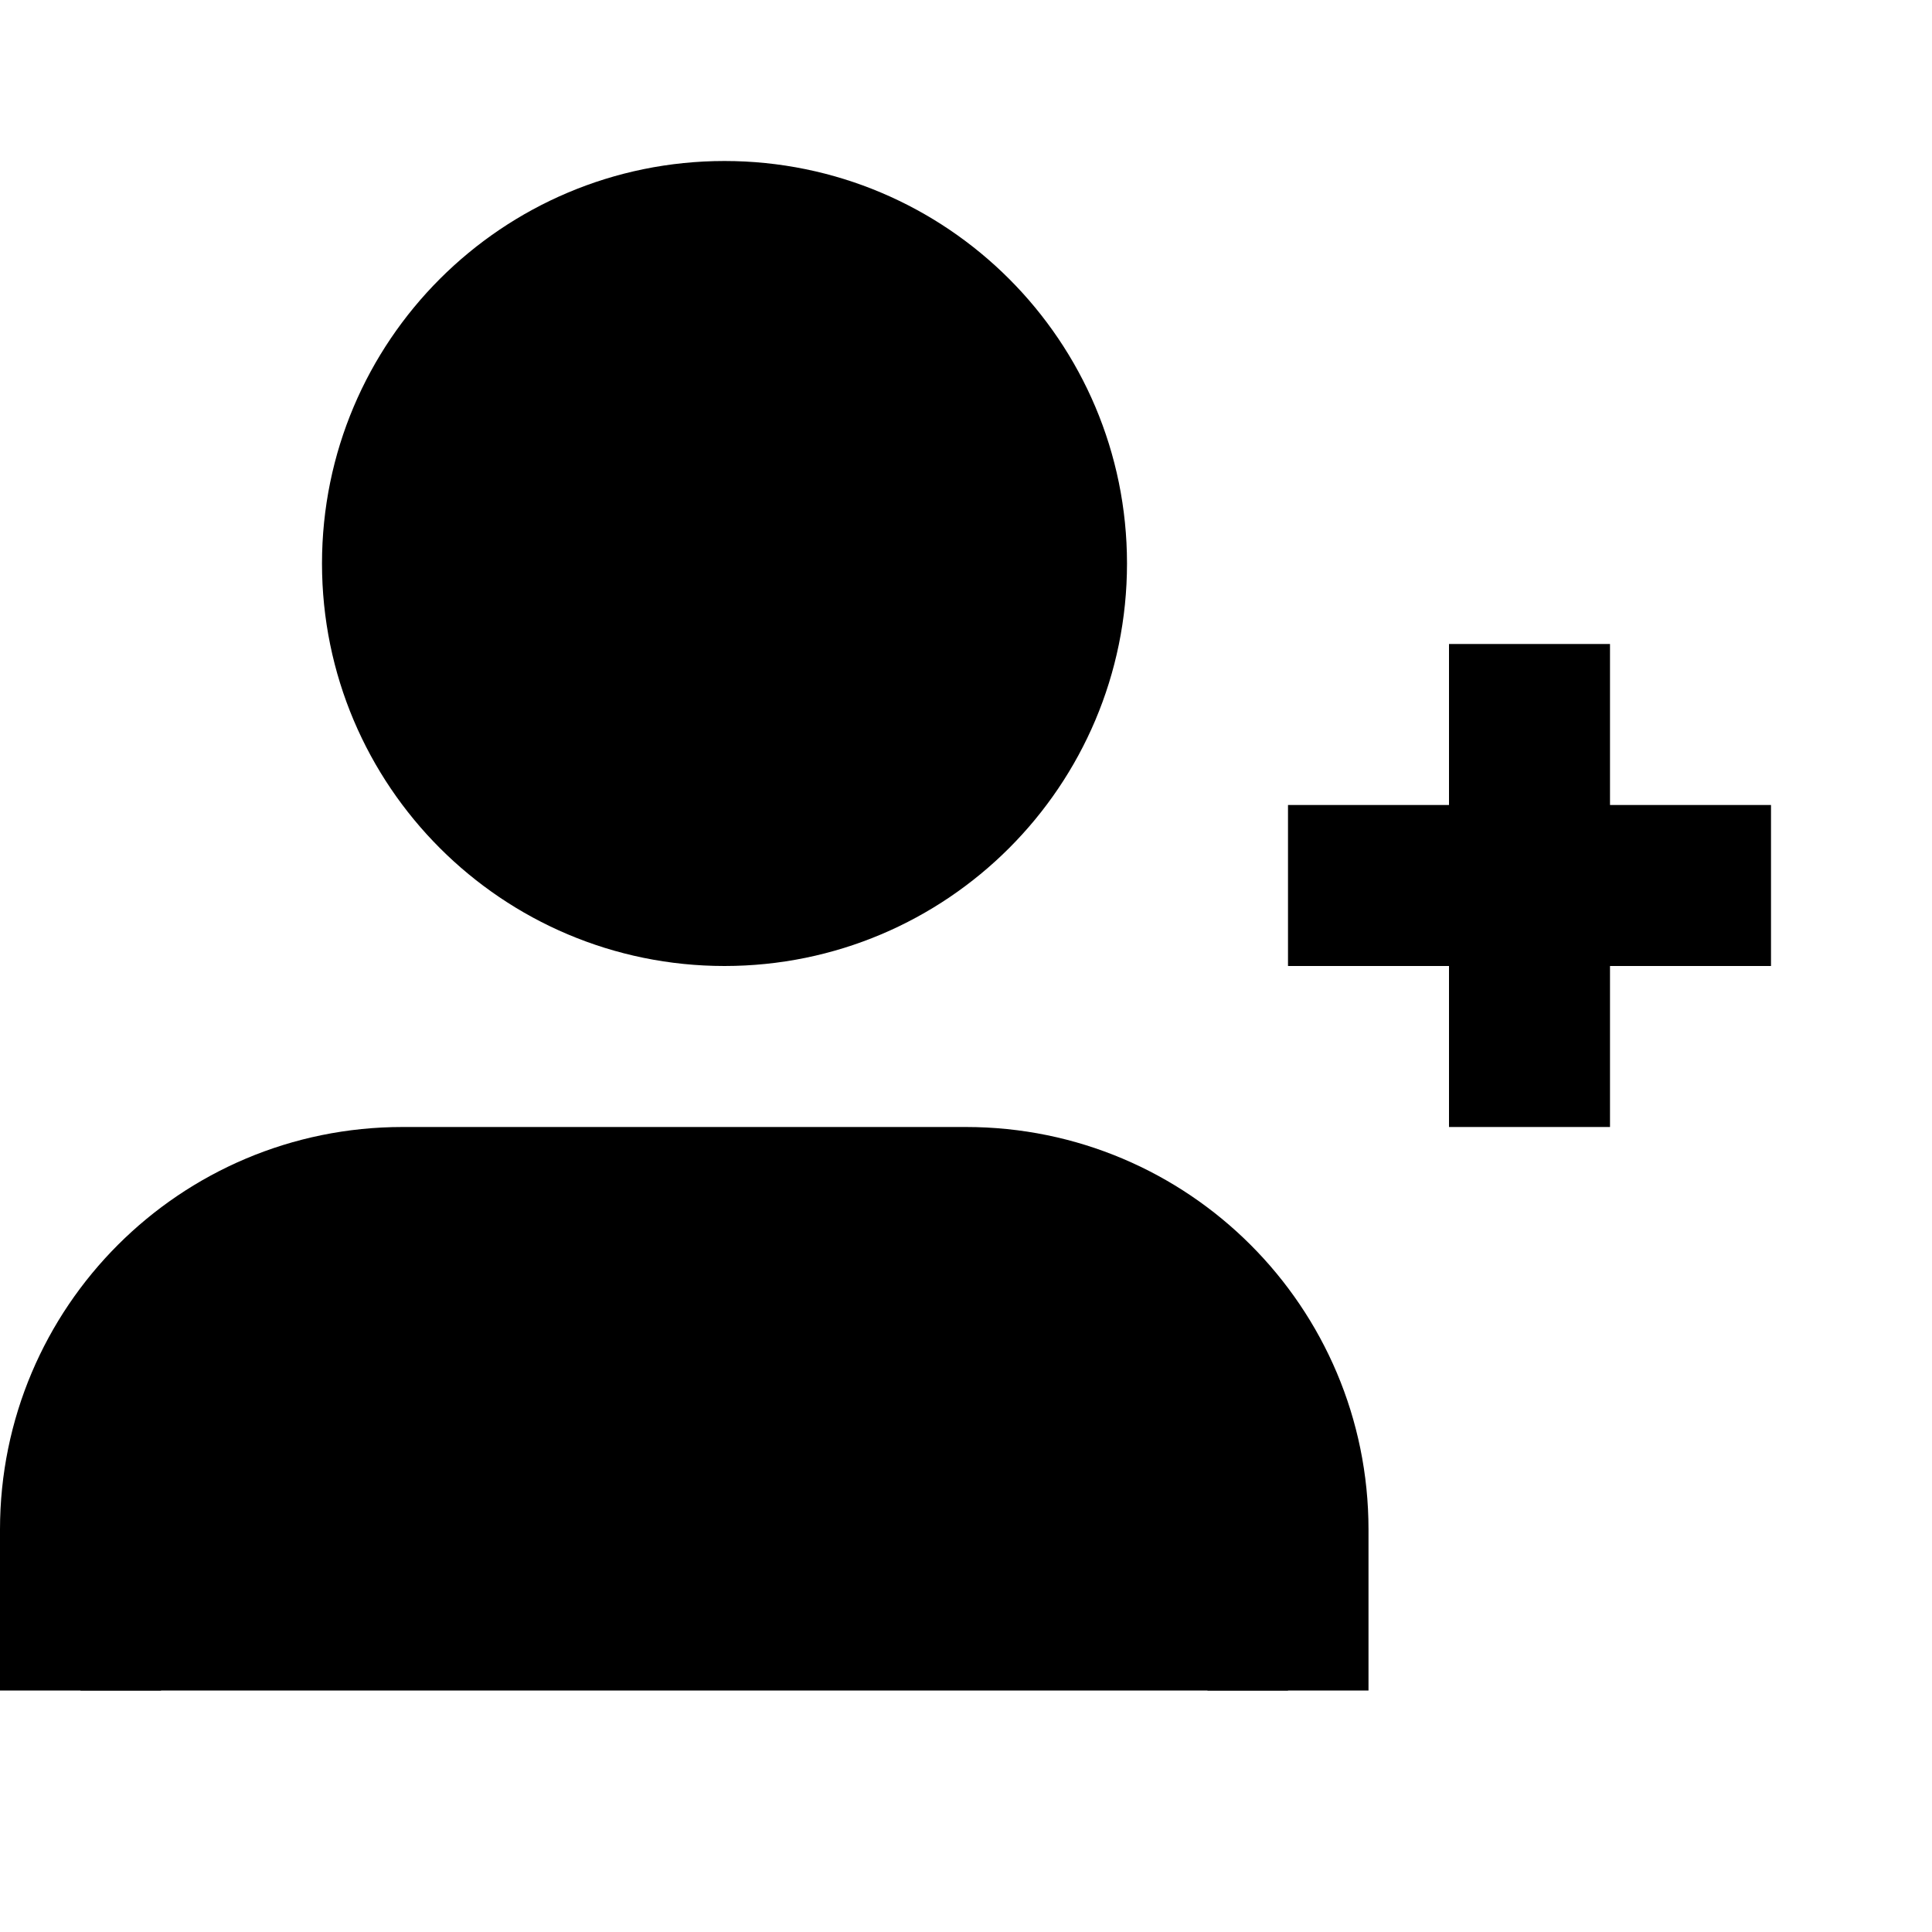
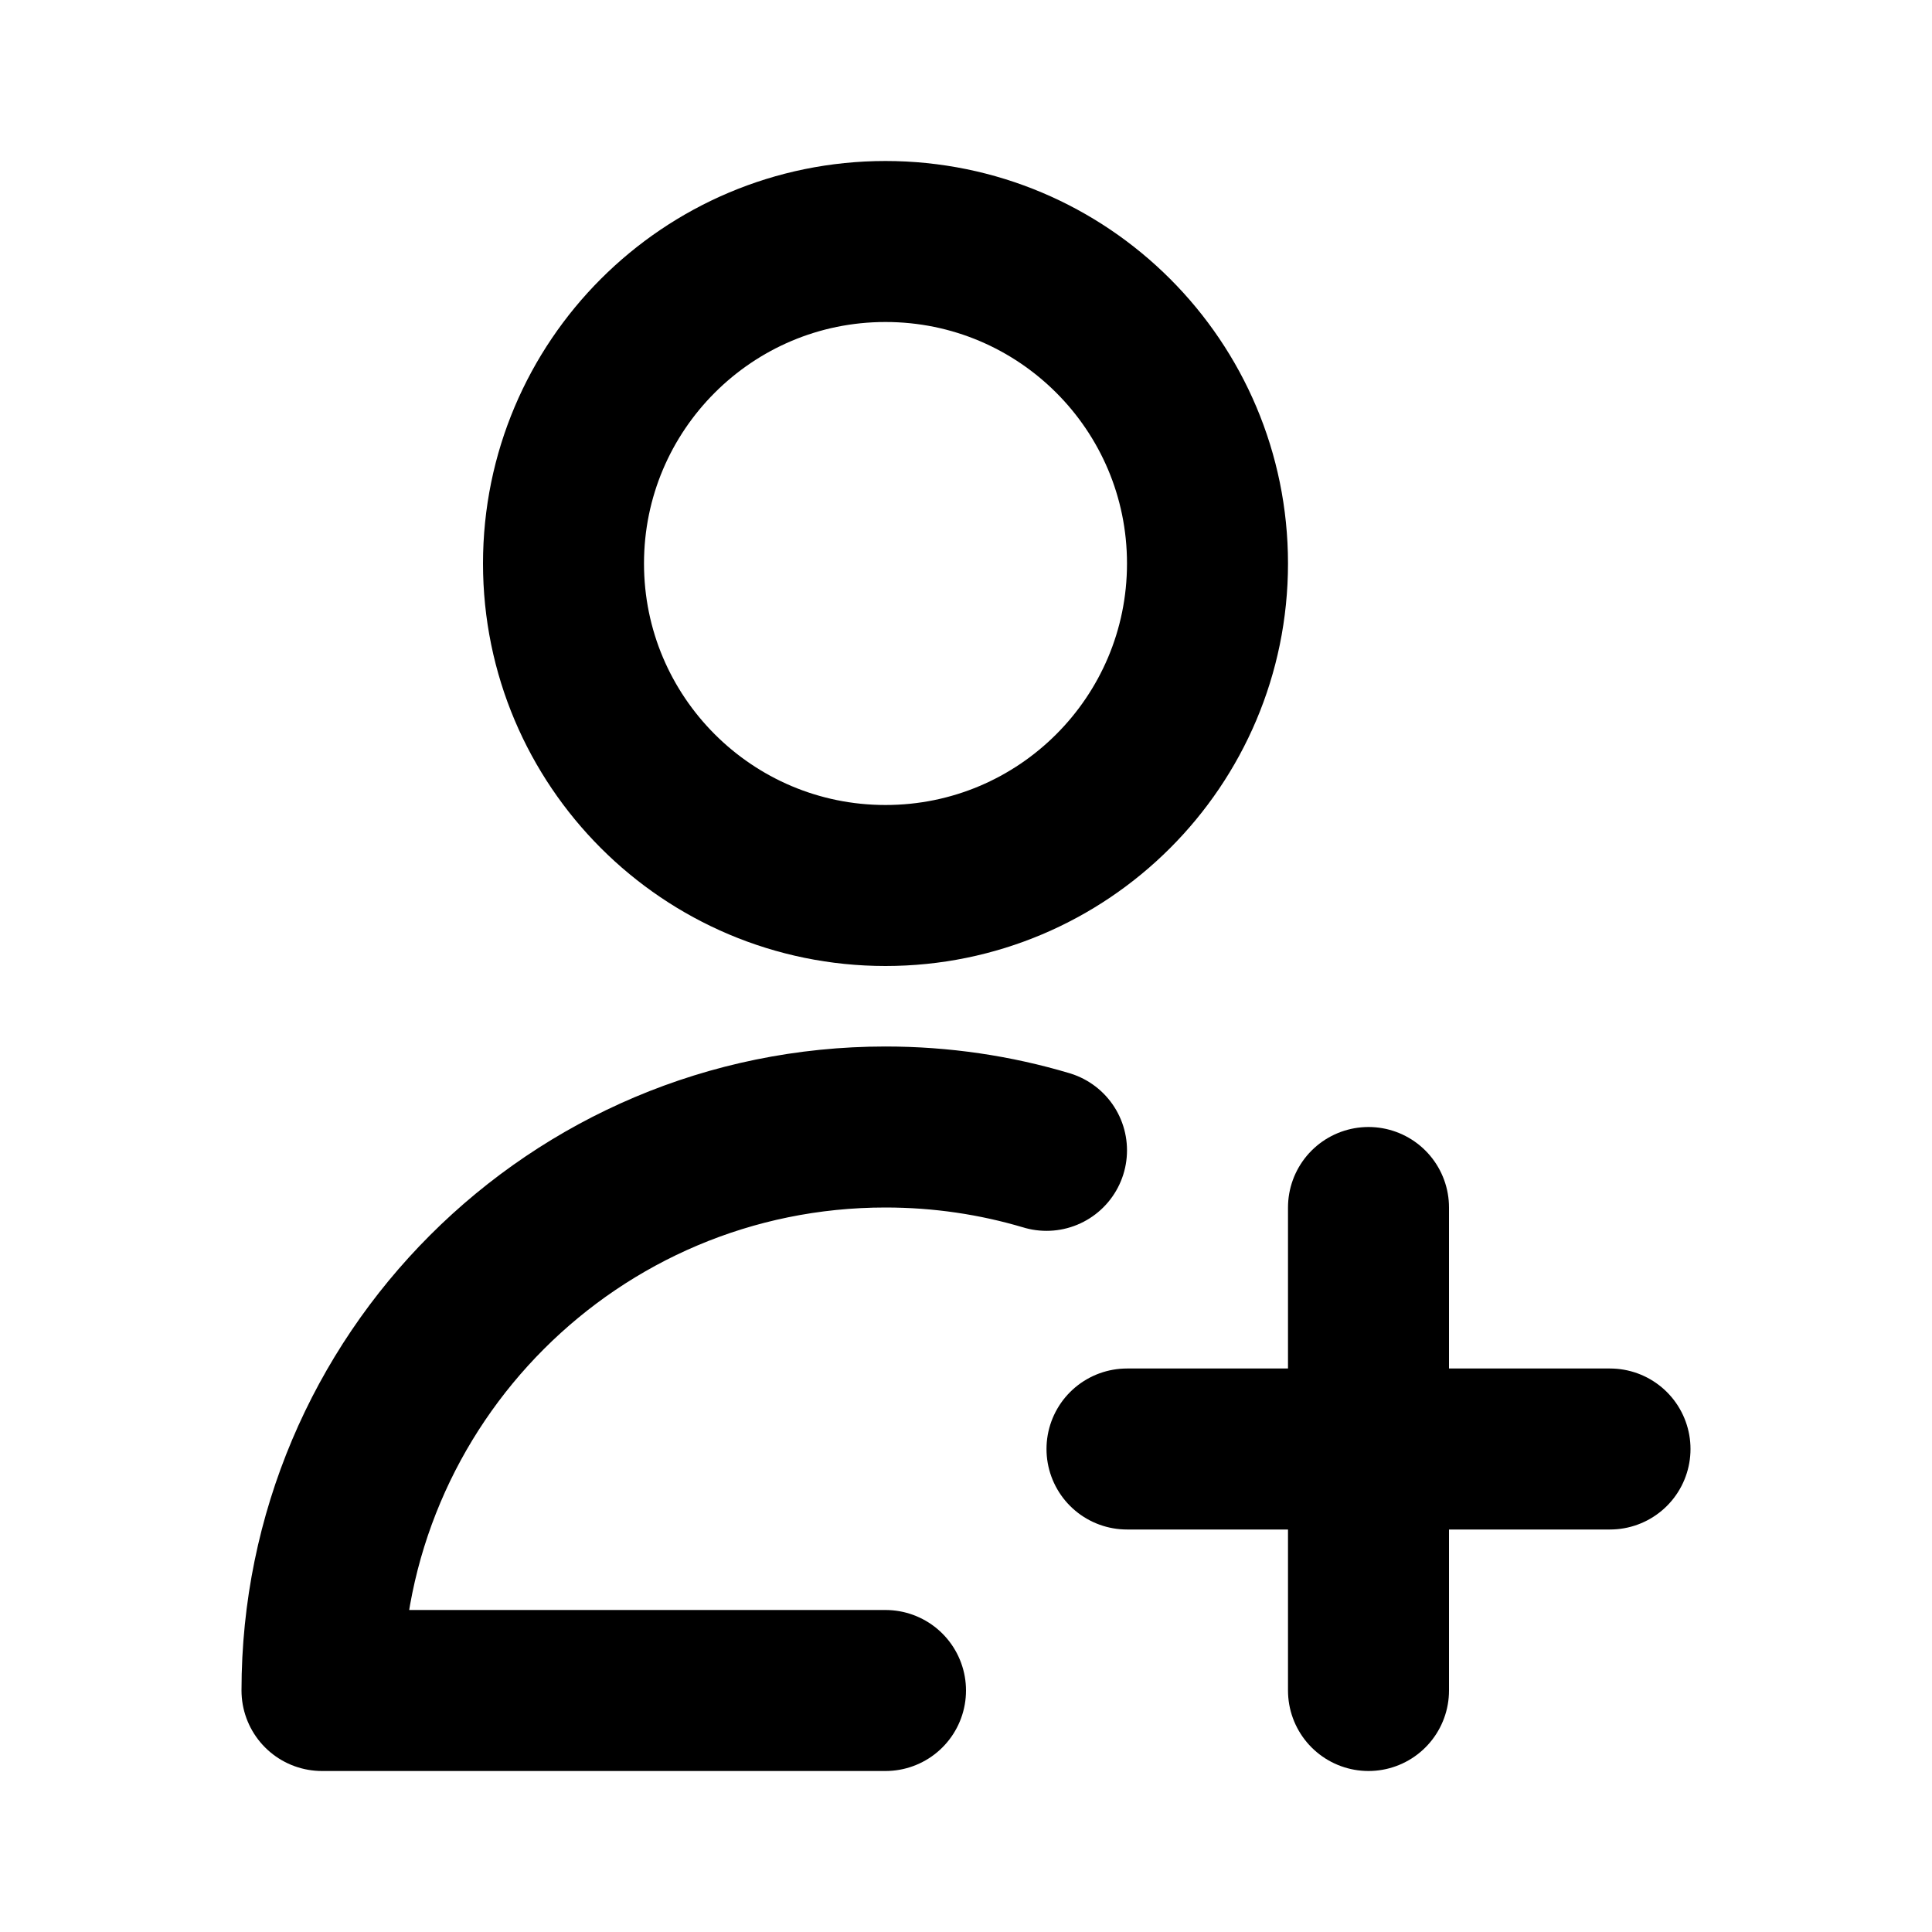
- <svg xmlns="http://www.w3.org/2000/svg" width="24" height="24" fill="currentColor" viewBox="0 0 24 24" stroke="currentColor" stroke-width="2">
-   <path d="M16 21v-2a4 4 0 0 0-4-4H5a4 4 0 0 0-4 4v2" />
-   <circle cx="9" cy="7" r="4" />
-   <line x1="19" y1="8" x2="19" y2="14" />
-   <line x1="22" y1="11" x2="16" y2="11" />
+ <svg xmlns="http://www.w3.org/2000/svg" width="24px" height="24px" viewBox="0 0 24 24" fill="none">
+   <g id="SVGRepo_bgCarrier" stroke-width="0" />
+   <g id="SVGRepo_tracerCarrier" stroke-linecap="round" stroke-linejoin="round" />
+   <g id="SVGRepo_iconCarrier">
+     <path d="M20 18L17 18M17 18L14 18M17 18V15M17 18V21M11 21H4C4 17.134 7.134 14 11 14C11.695 14 12.366 14.101 13 14.29M15 7C15 9.209 13.209 11 11 11C8.791 11 7 9.209 7 7C7 4.791 8.791 3 11 3C13.209 3 15 4.791 15 7Z" stroke="#000000" stroke-width="2" stroke-linecap="round" stroke-linejoin="round" />
+   </g>
</svg>
